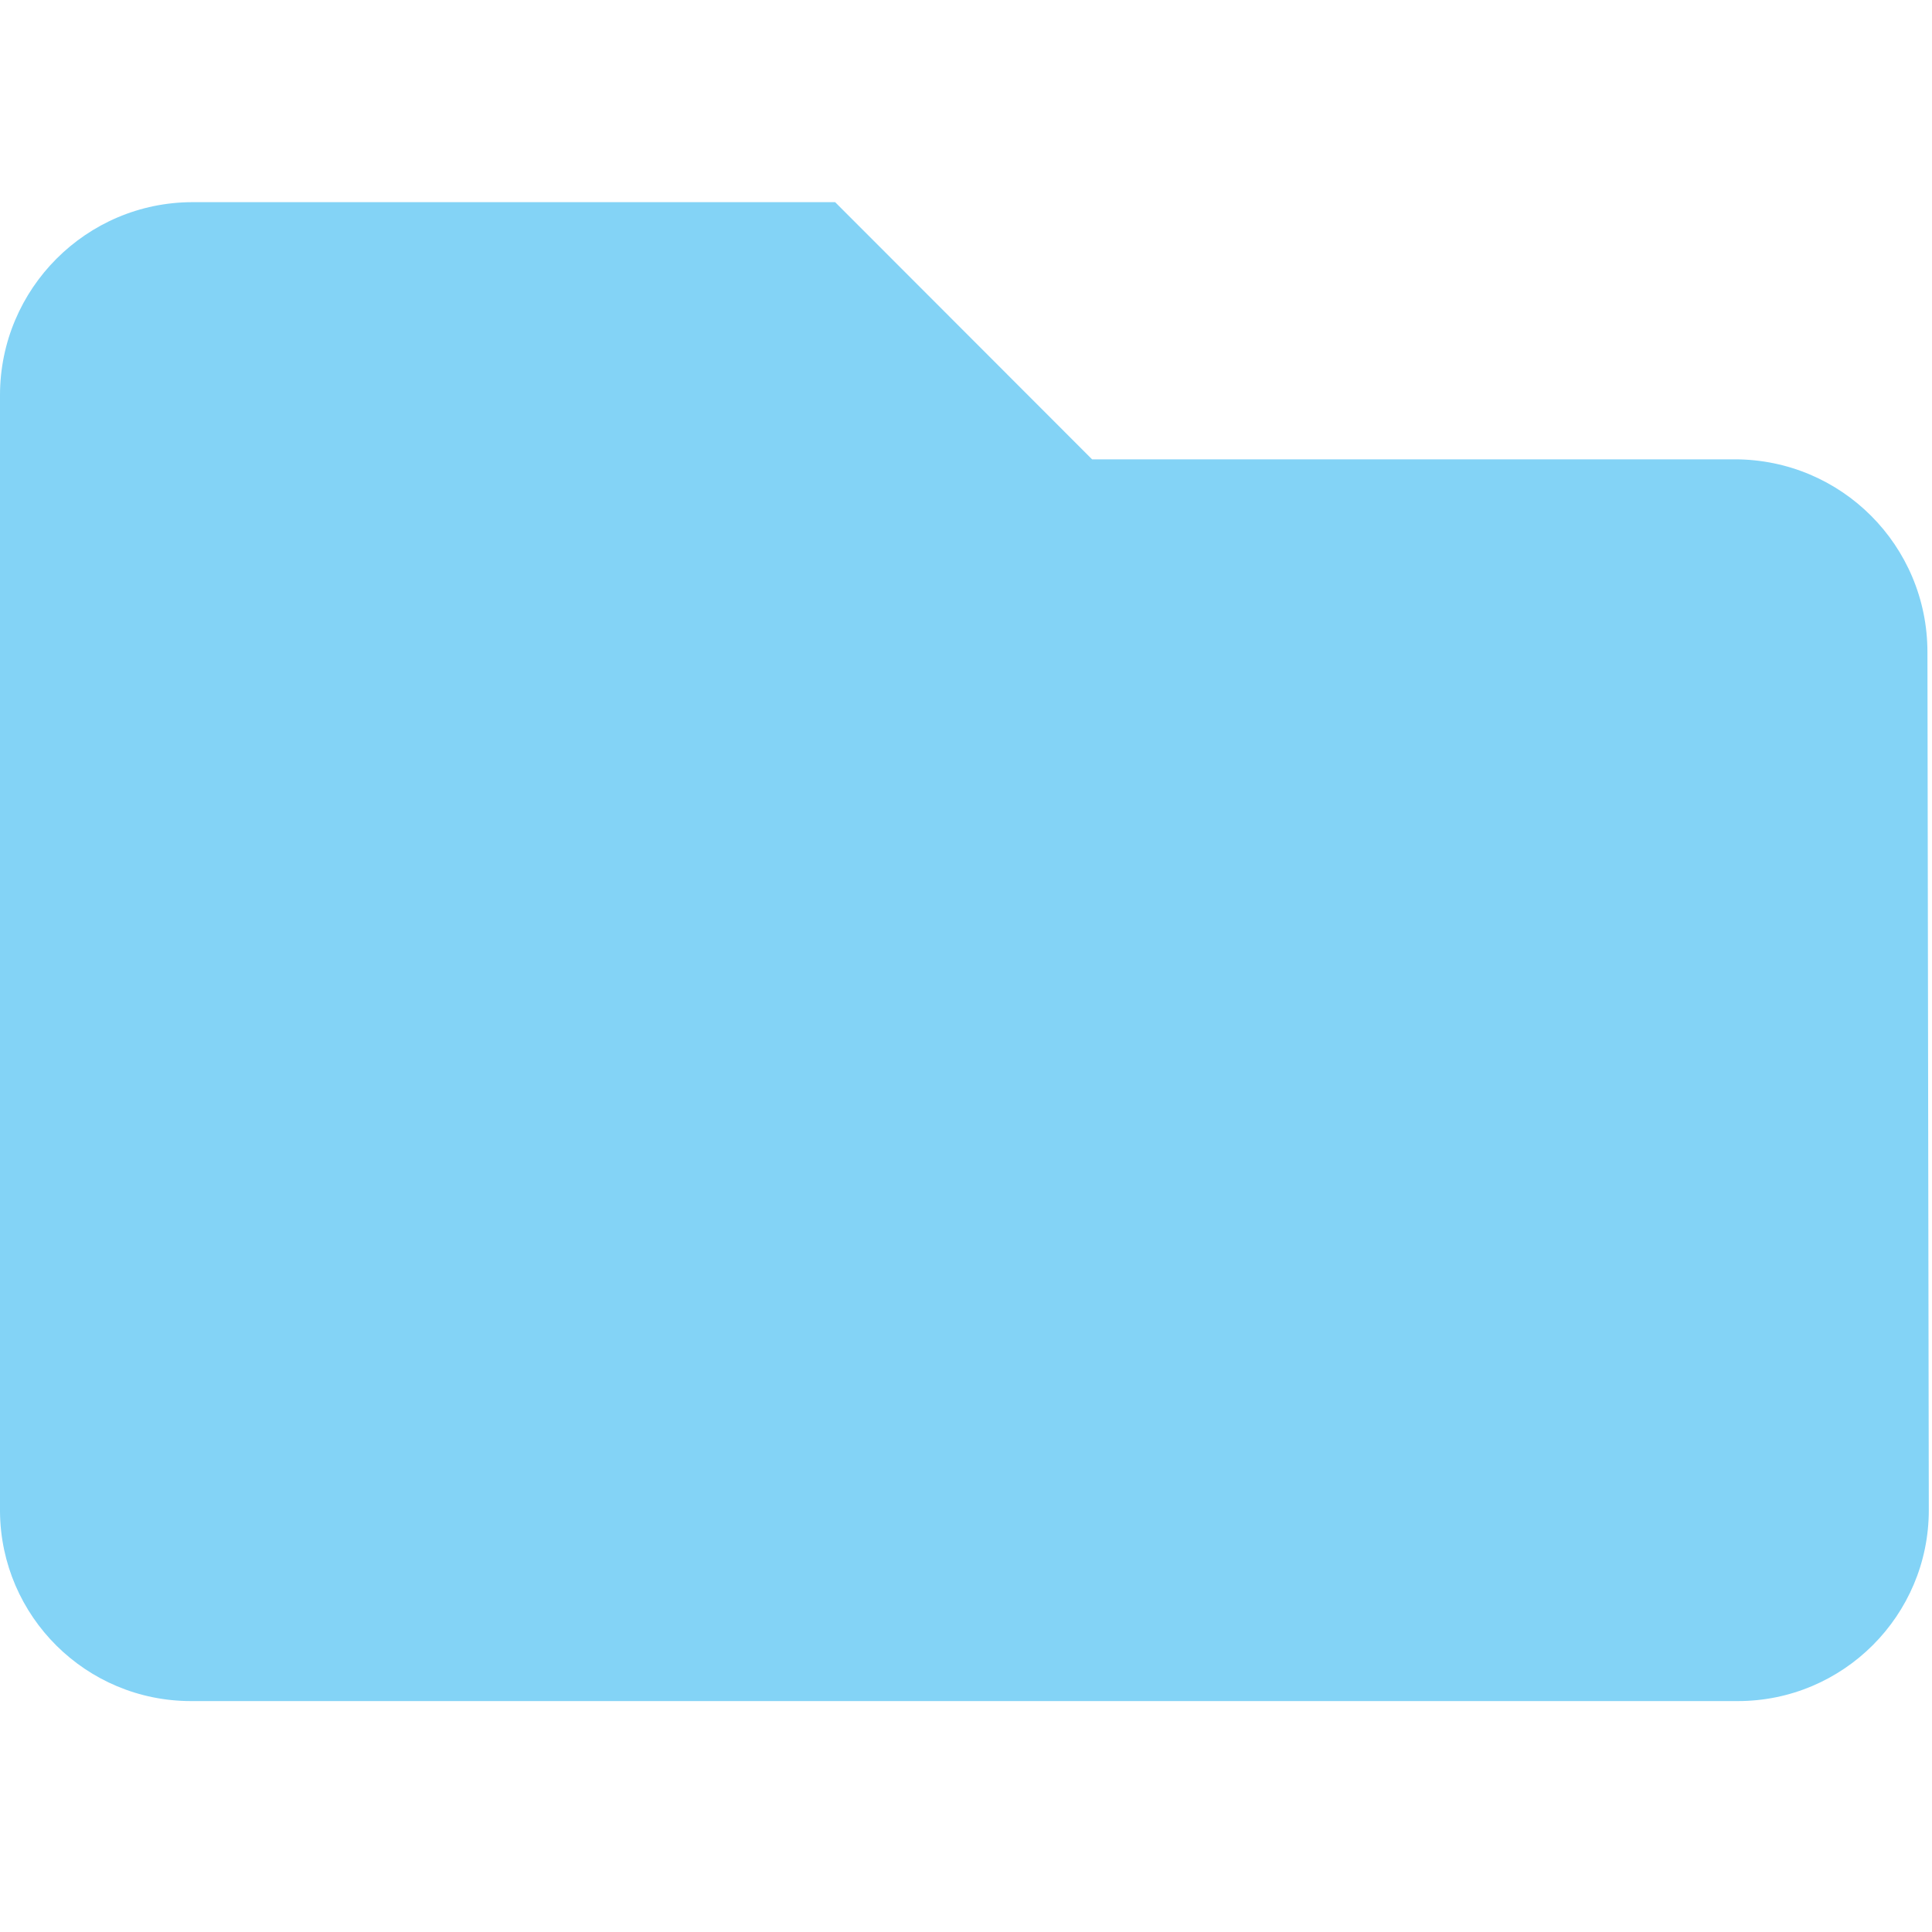
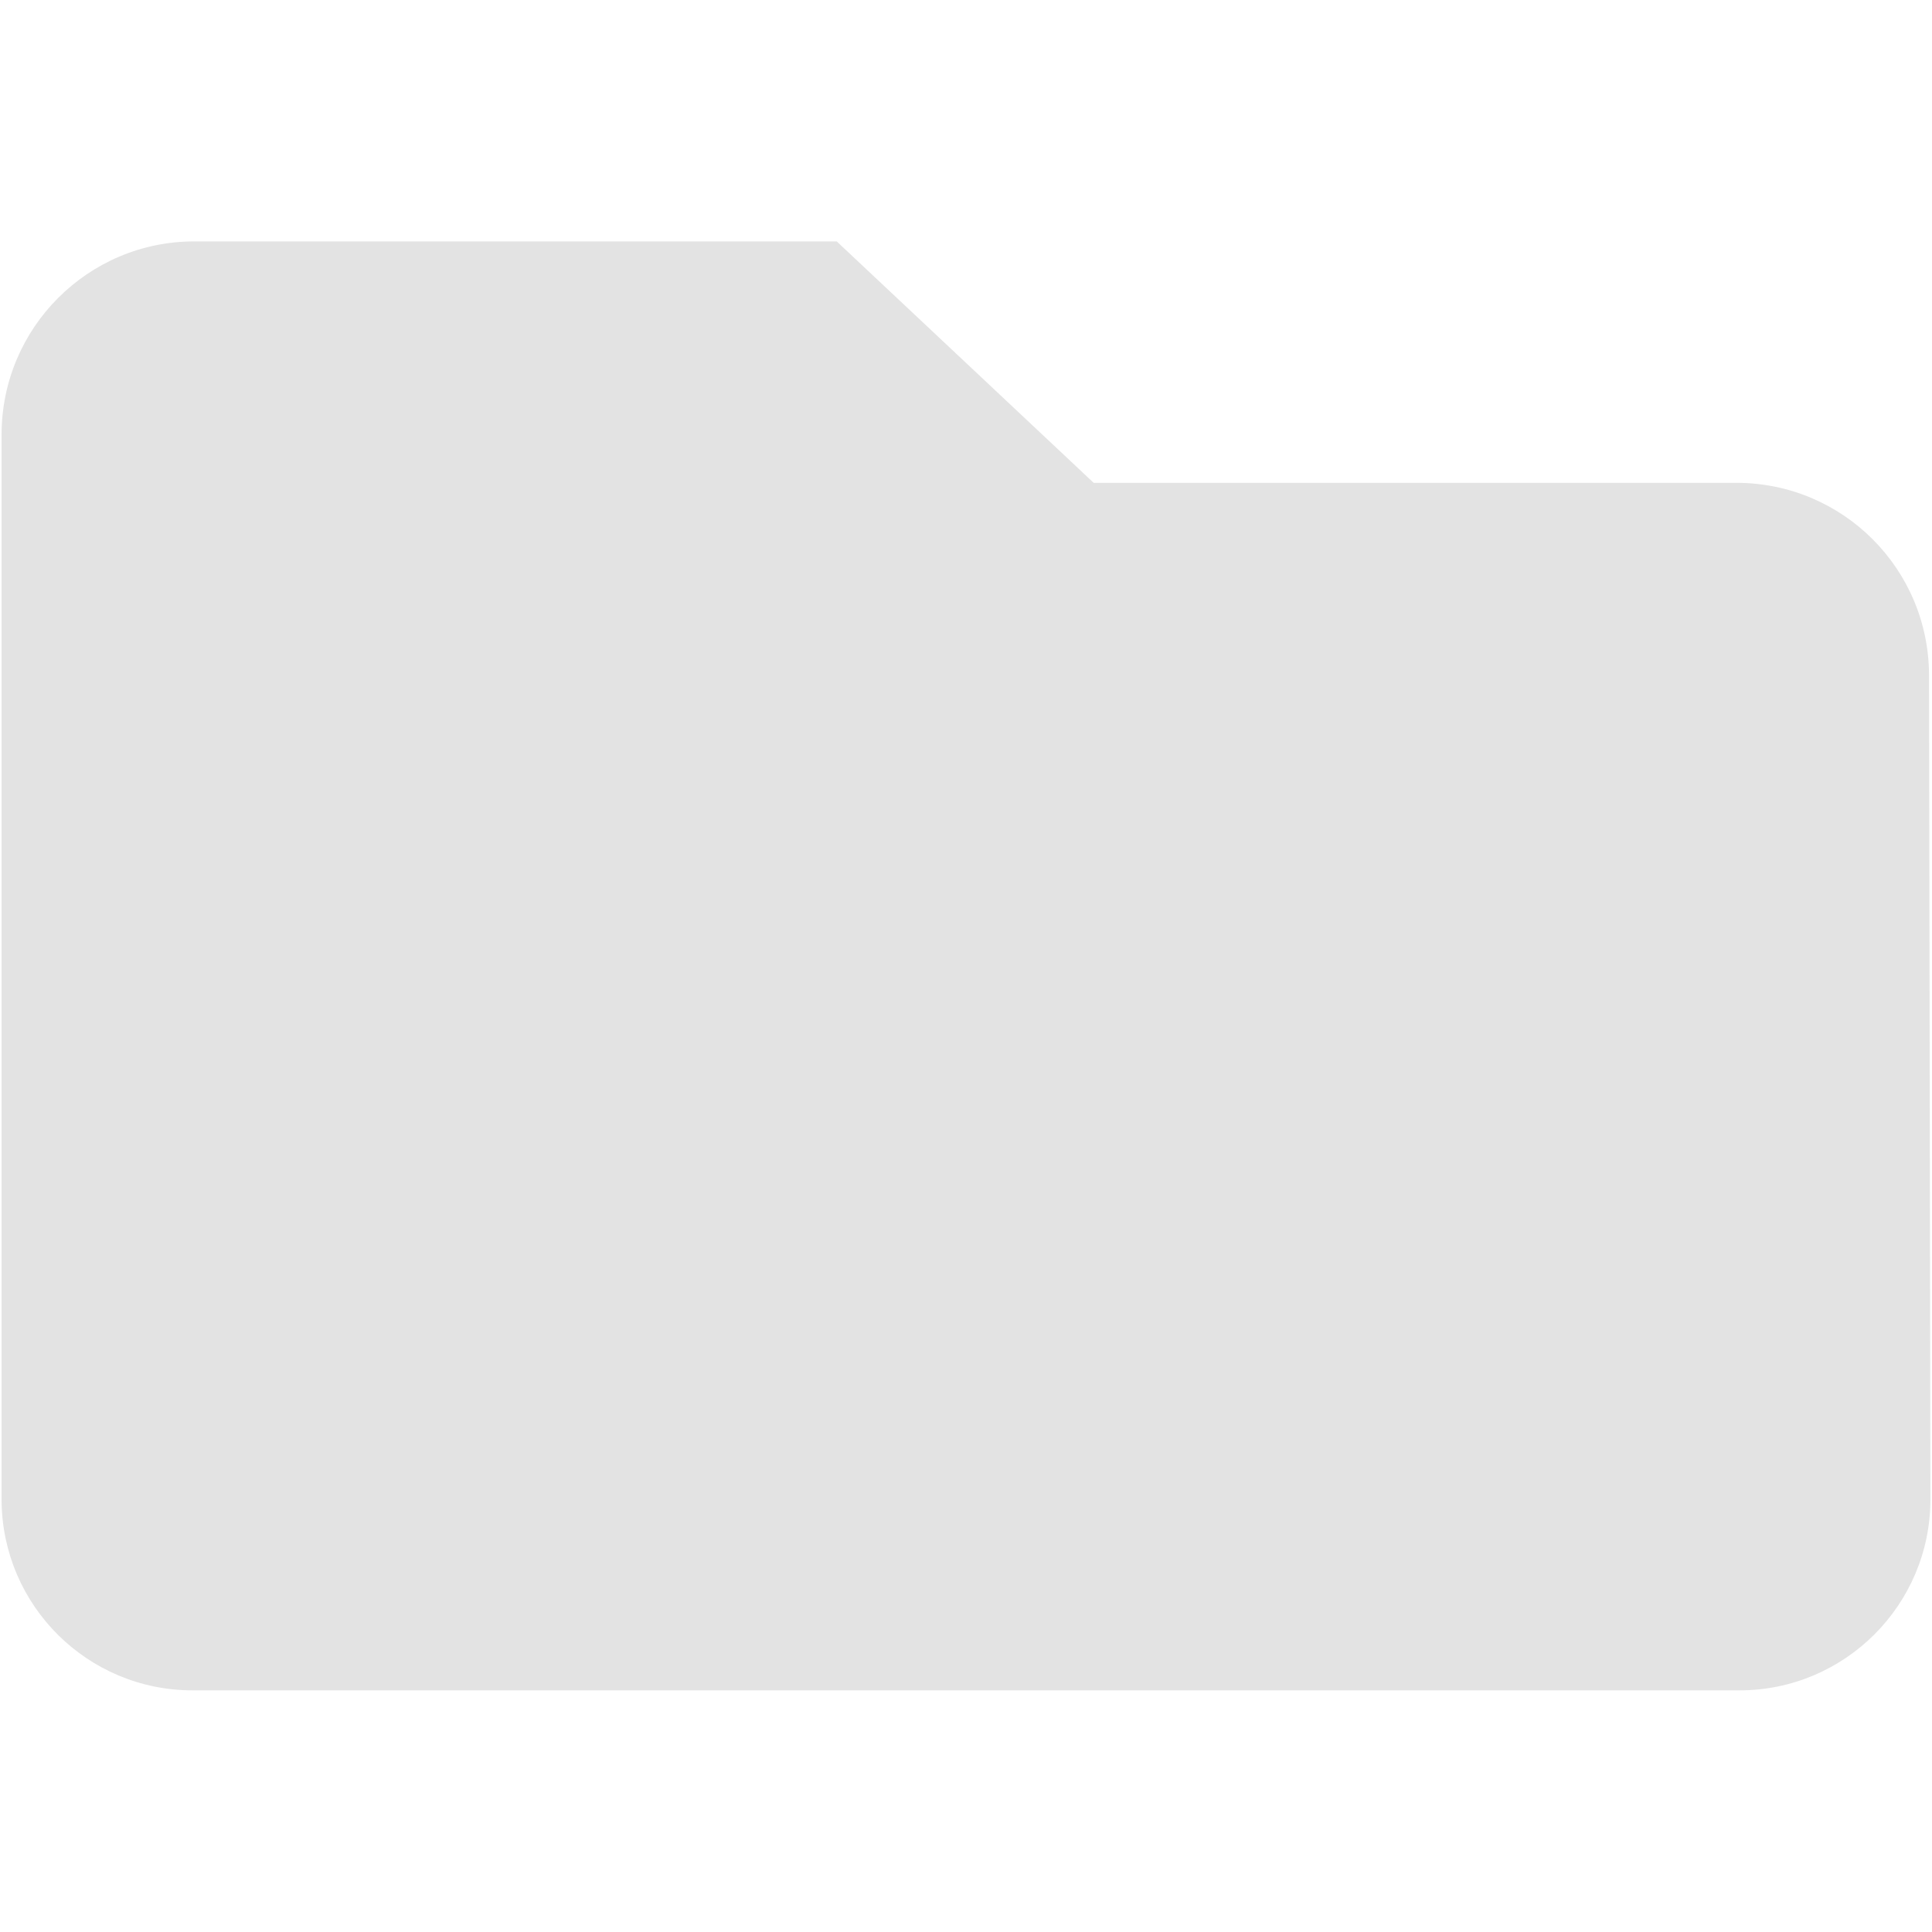
<svg xmlns="http://www.w3.org/2000/svg" width="32" height="32" viewBox="0 0 8.467 8.467" version="1.1" id="svg8">
-   <defs id="defs2">
-     <style id="style1399">.cls-1{fill:#e3e3e3;}</style>
-     <style id="style1399-1">.cls-1{fill:#e3e3e3;}</style>
-     <style id="style1399-5">.cls-1{fill:#e3e3e3;}</style>
-     <style id="style1399-8">.cls-1{fill:#e3e3e3;}</style>
-     <style id="style1399-3">.cls-1{fill:#e3e3e3;}</style>
-     <style id="style1399-1-3">.cls-1{fill:#e3e3e3;}</style>
-     <style id="style1399-5-3">.cls-1{fill:#e3e3e3;}</style>
-     <style id="style1399-8-8">.cls-1{fill:#e3e3e3;}</style>
-   </defs>
-   <path style="fill-opacity: 1; stroke-width: 0.015; fill: rgb(131, 211, 246);" d="M 3.66 0.886 L 4.786 2.013 L 7.602 2.013 C 8.07 2.013 8.447 2.391 8.447 2.858 L 8.453 6.618 C 8.453 7.08 8.078 7.455 7.616 7.455 L 0.837 7.455 C 0.377 7.455 0.004 7.084 0 6.625 L 0 1.732 C 0 1.265 0.379 0.886 0.844 0.886 L 3.66 0.886 Z" id="path1873" />
+   <defs id="defs2" />
+   <path style="fill:#e3e3e3;fill-opacity:1;stroke-width:0.015" d="m 3.667,1.058 1.126,1.058 h 2.816 c 0.468,0 0.845,0.378 0.845,0.845 l 0.006,3.61 c 0,0.462 -0.375,0.837 -0.837,0.837 H 0.844 c -0.46,0 -0.833,-0.371 -0.837,-0.83 V 1.904 c 0,-0.467 0.379,-0.846 0.844,-0.846 z" id="path1873" />
</svg>
